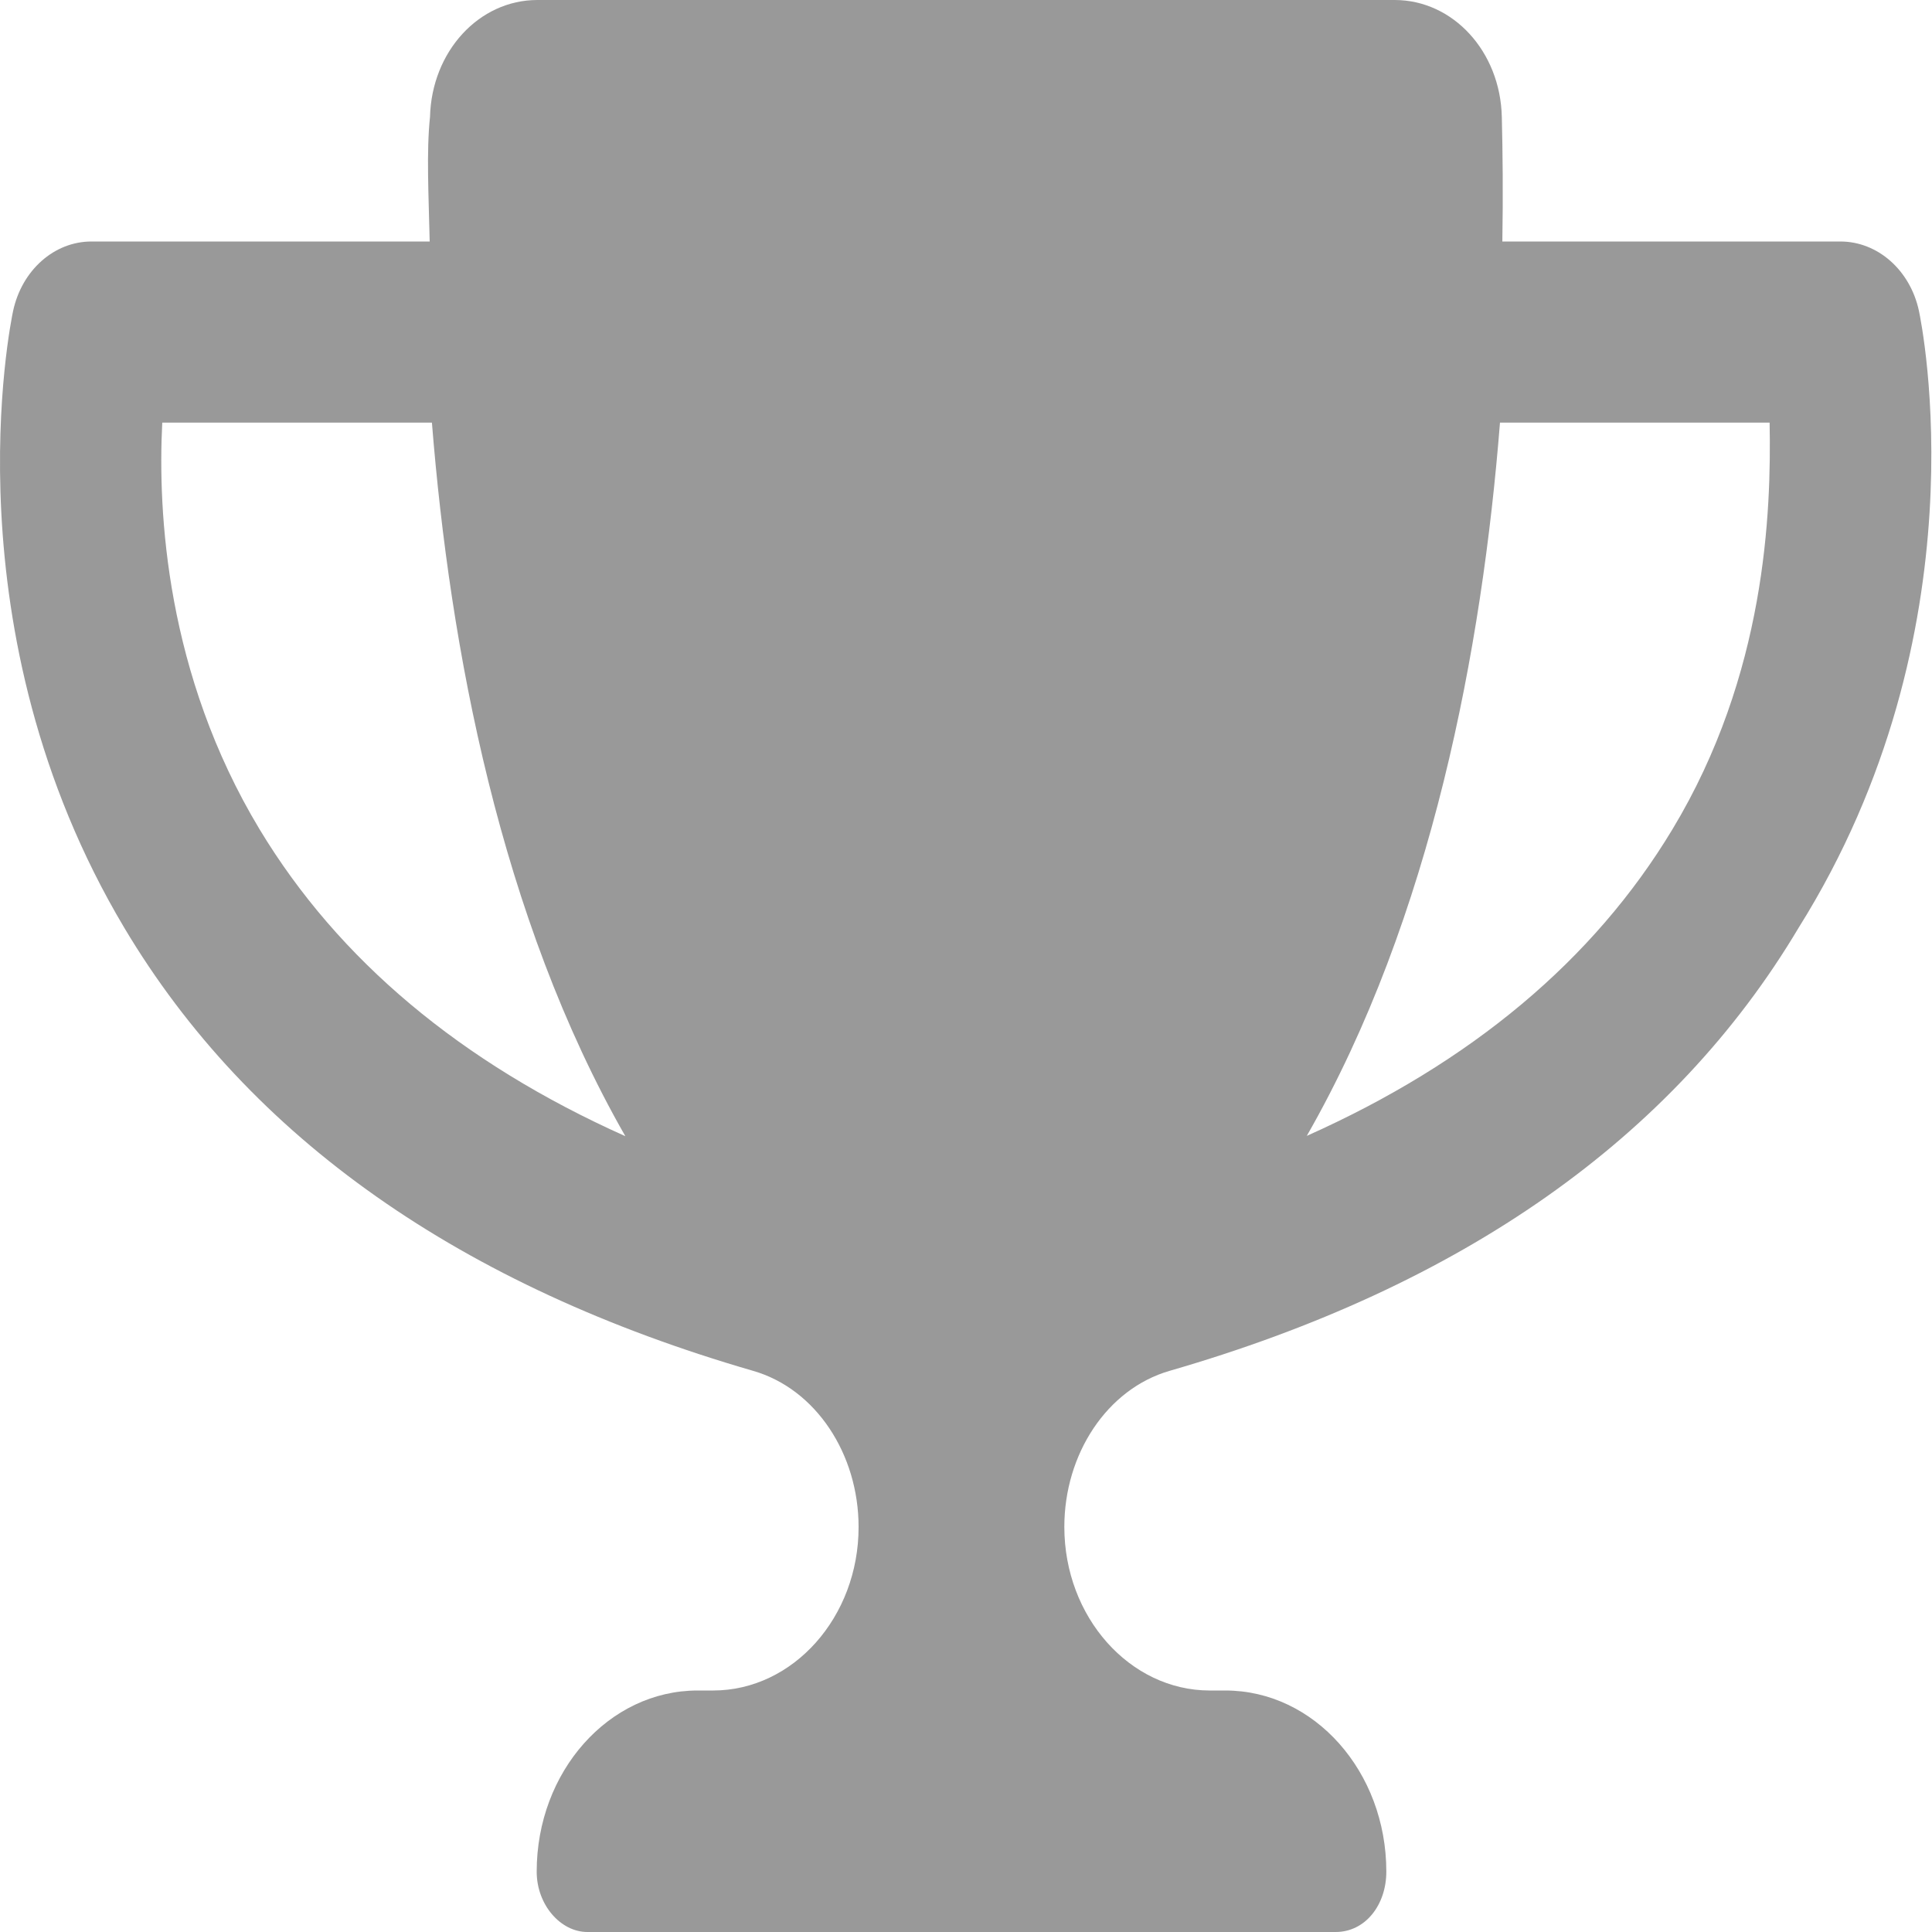
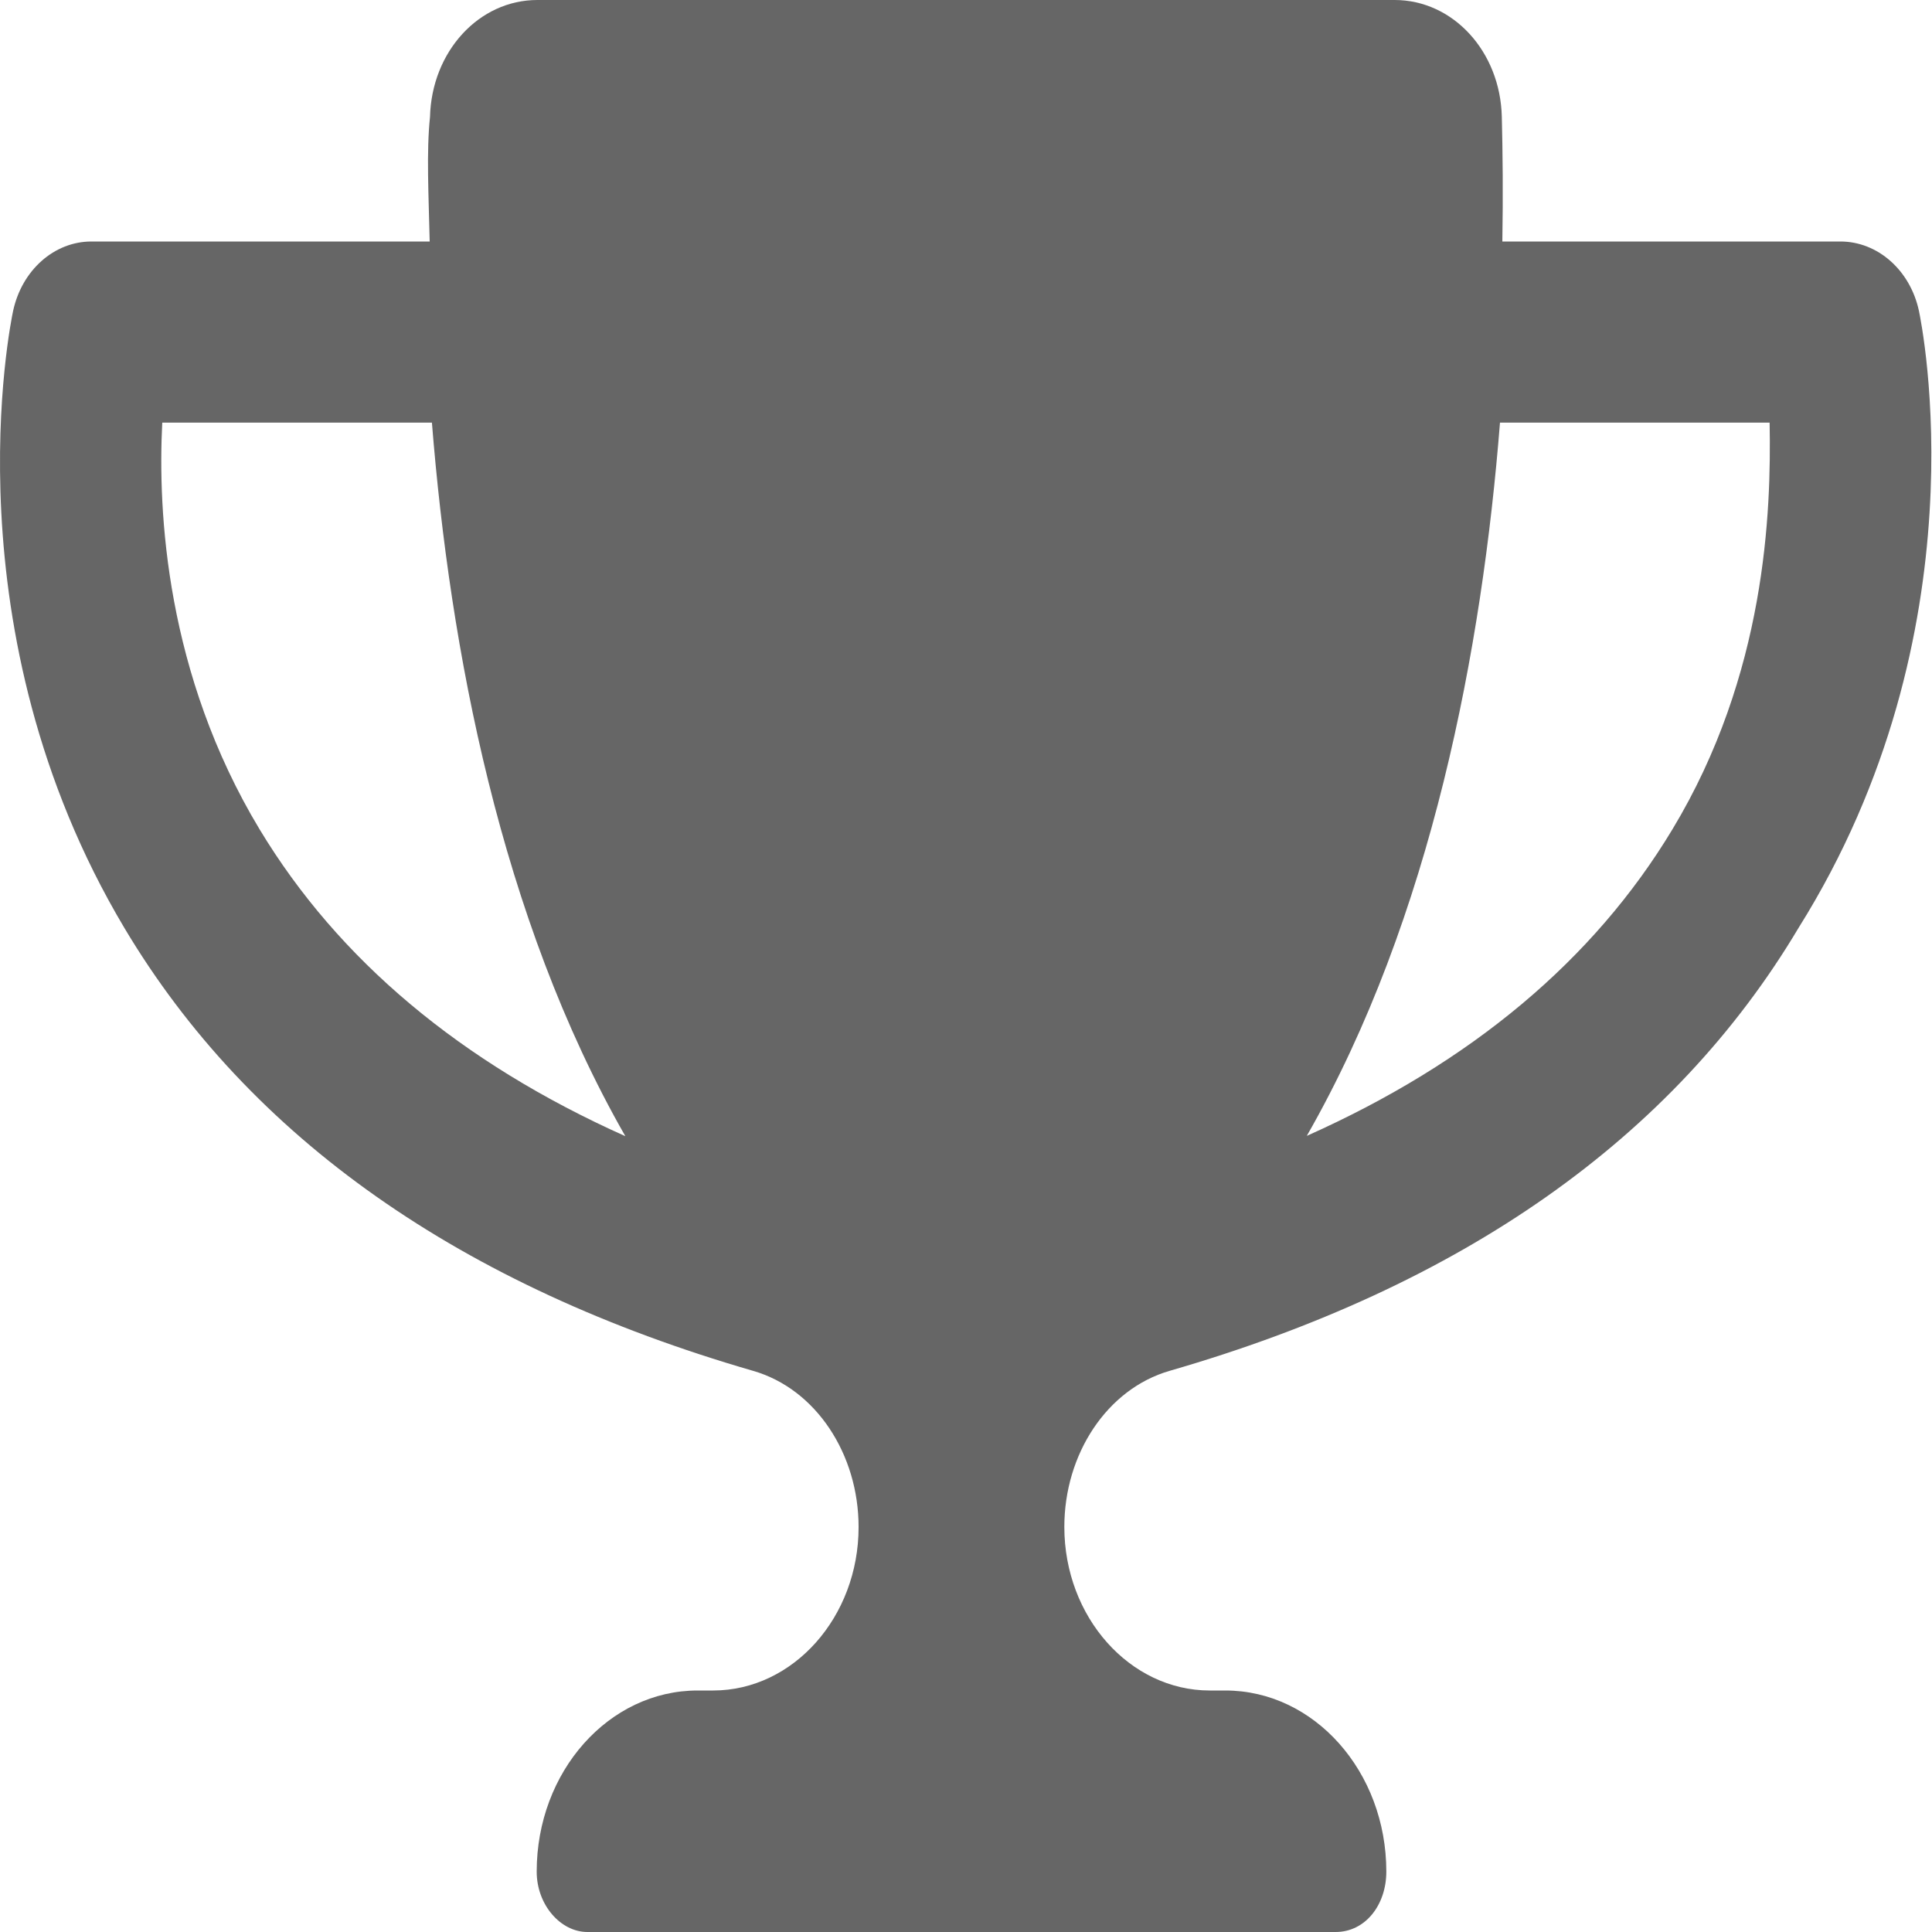
<svg xmlns="http://www.w3.org/2000/svg" width="77" height="77" viewBox="0 0 77 77" fill="current">
-   <path d="M76.479 12.389C76.131 10.767 74.834 9.625 73.35 9.625H59.876C59.908 7.753 59.89 6.061 59.855 4.659C59.795 2.05 57.91 0 55.584 0H21.416C19.09 0 17.205 2.05 17.138 4.659C16.991 6.061 17.084 7.753 17.125 9.625H3.644C2.16 9.625 0.874 10.767 0.523 12.389C0.414 12.9 -2.1 25.145 4.956 36.981C9.961 45.376 18.404 51.273 30.021 54.637C32.52 55.359 34.219 57.955 34.219 60.859C34.222 64.442 31.615 67.375 28.421 67.375H27.805C24.262 67.375 21.39 70.607 21.39 74.594C21.39 75.923 22.348 77 23.409 77H53.233C54.414 77 55.252 75.923 55.252 74.594C55.252 70.607 52.38 67.375 48.836 67.375H48.215C45.026 67.375 42.419 64.442 42.419 60.856C42.419 57.952 44.118 55.356 46.618 54.634C58.243 51.274 66.683 45.377 71.683 36.978C79.099 25.145 76.586 12.9 76.479 12.389ZM10.348 33.056C6.613 26.86 6.284 20.408 6.467 16.844H17.214C17.93 25.81 19.934 36.56 24.923 45.283C18.368 42.35 13.488 38.259 10.348 33.056ZM66.653 33.056C63.52 38.259 58.64 42.343 52.082 45.271C57.068 36.56 59.073 25.807 59.782 16.844H70.528C70.597 20.408 70.383 26.875 66.653 33.056Z" fill="current" fill-opacity="0.4" />
+   <path d="M76.479 12.389C76.131 10.767 74.834 9.625 73.35 9.625H59.876C59.908 7.753 59.89 6.061 59.855 4.659C59.795 2.05 57.91 0 55.584 0H21.416C19.09 0 17.205 2.05 17.138 4.659C16.991 6.061 17.084 7.753 17.125 9.625H3.644C2.16 9.625 0.874 10.767 0.523 12.389C0.414 12.9 -2.1 25.145 4.956 36.981C9.961 45.376 18.404 51.273 30.021 54.637C32.52 55.359 34.219 57.955 34.219 60.859C34.222 64.442 31.615 67.375 28.421 67.375H27.805C24.262 67.375 21.39 70.607 21.39 74.594C21.39 75.923 22.348 77 23.409 77H53.233C54.414 77 55.252 75.923 55.252 74.594C55.252 70.607 52.38 67.375 48.836 67.375H48.215C45.026 67.375 42.419 64.442 42.419 60.856C42.419 57.952 44.118 55.356 46.618 54.634C58.243 51.274 66.683 45.377 71.683 36.978C79.099 25.145 76.586 12.9 76.479 12.389ZM10.348 33.056C6.613 26.86 6.284 20.408 6.467 16.844H17.214C17.93 25.81 19.934 36.56 24.923 45.283C18.368 42.35 13.488 38.259 10.348 33.056ZM66.653 33.056C63.52 38.259 58.64 42.343 52.082 45.271C57.068 36.56 59.073 25.807 59.782 16.844H70.528C70.597 20.408 70.383 26.875 66.653 33.056Z" fill="current" fill-opacity="0.6" />
</svg>
